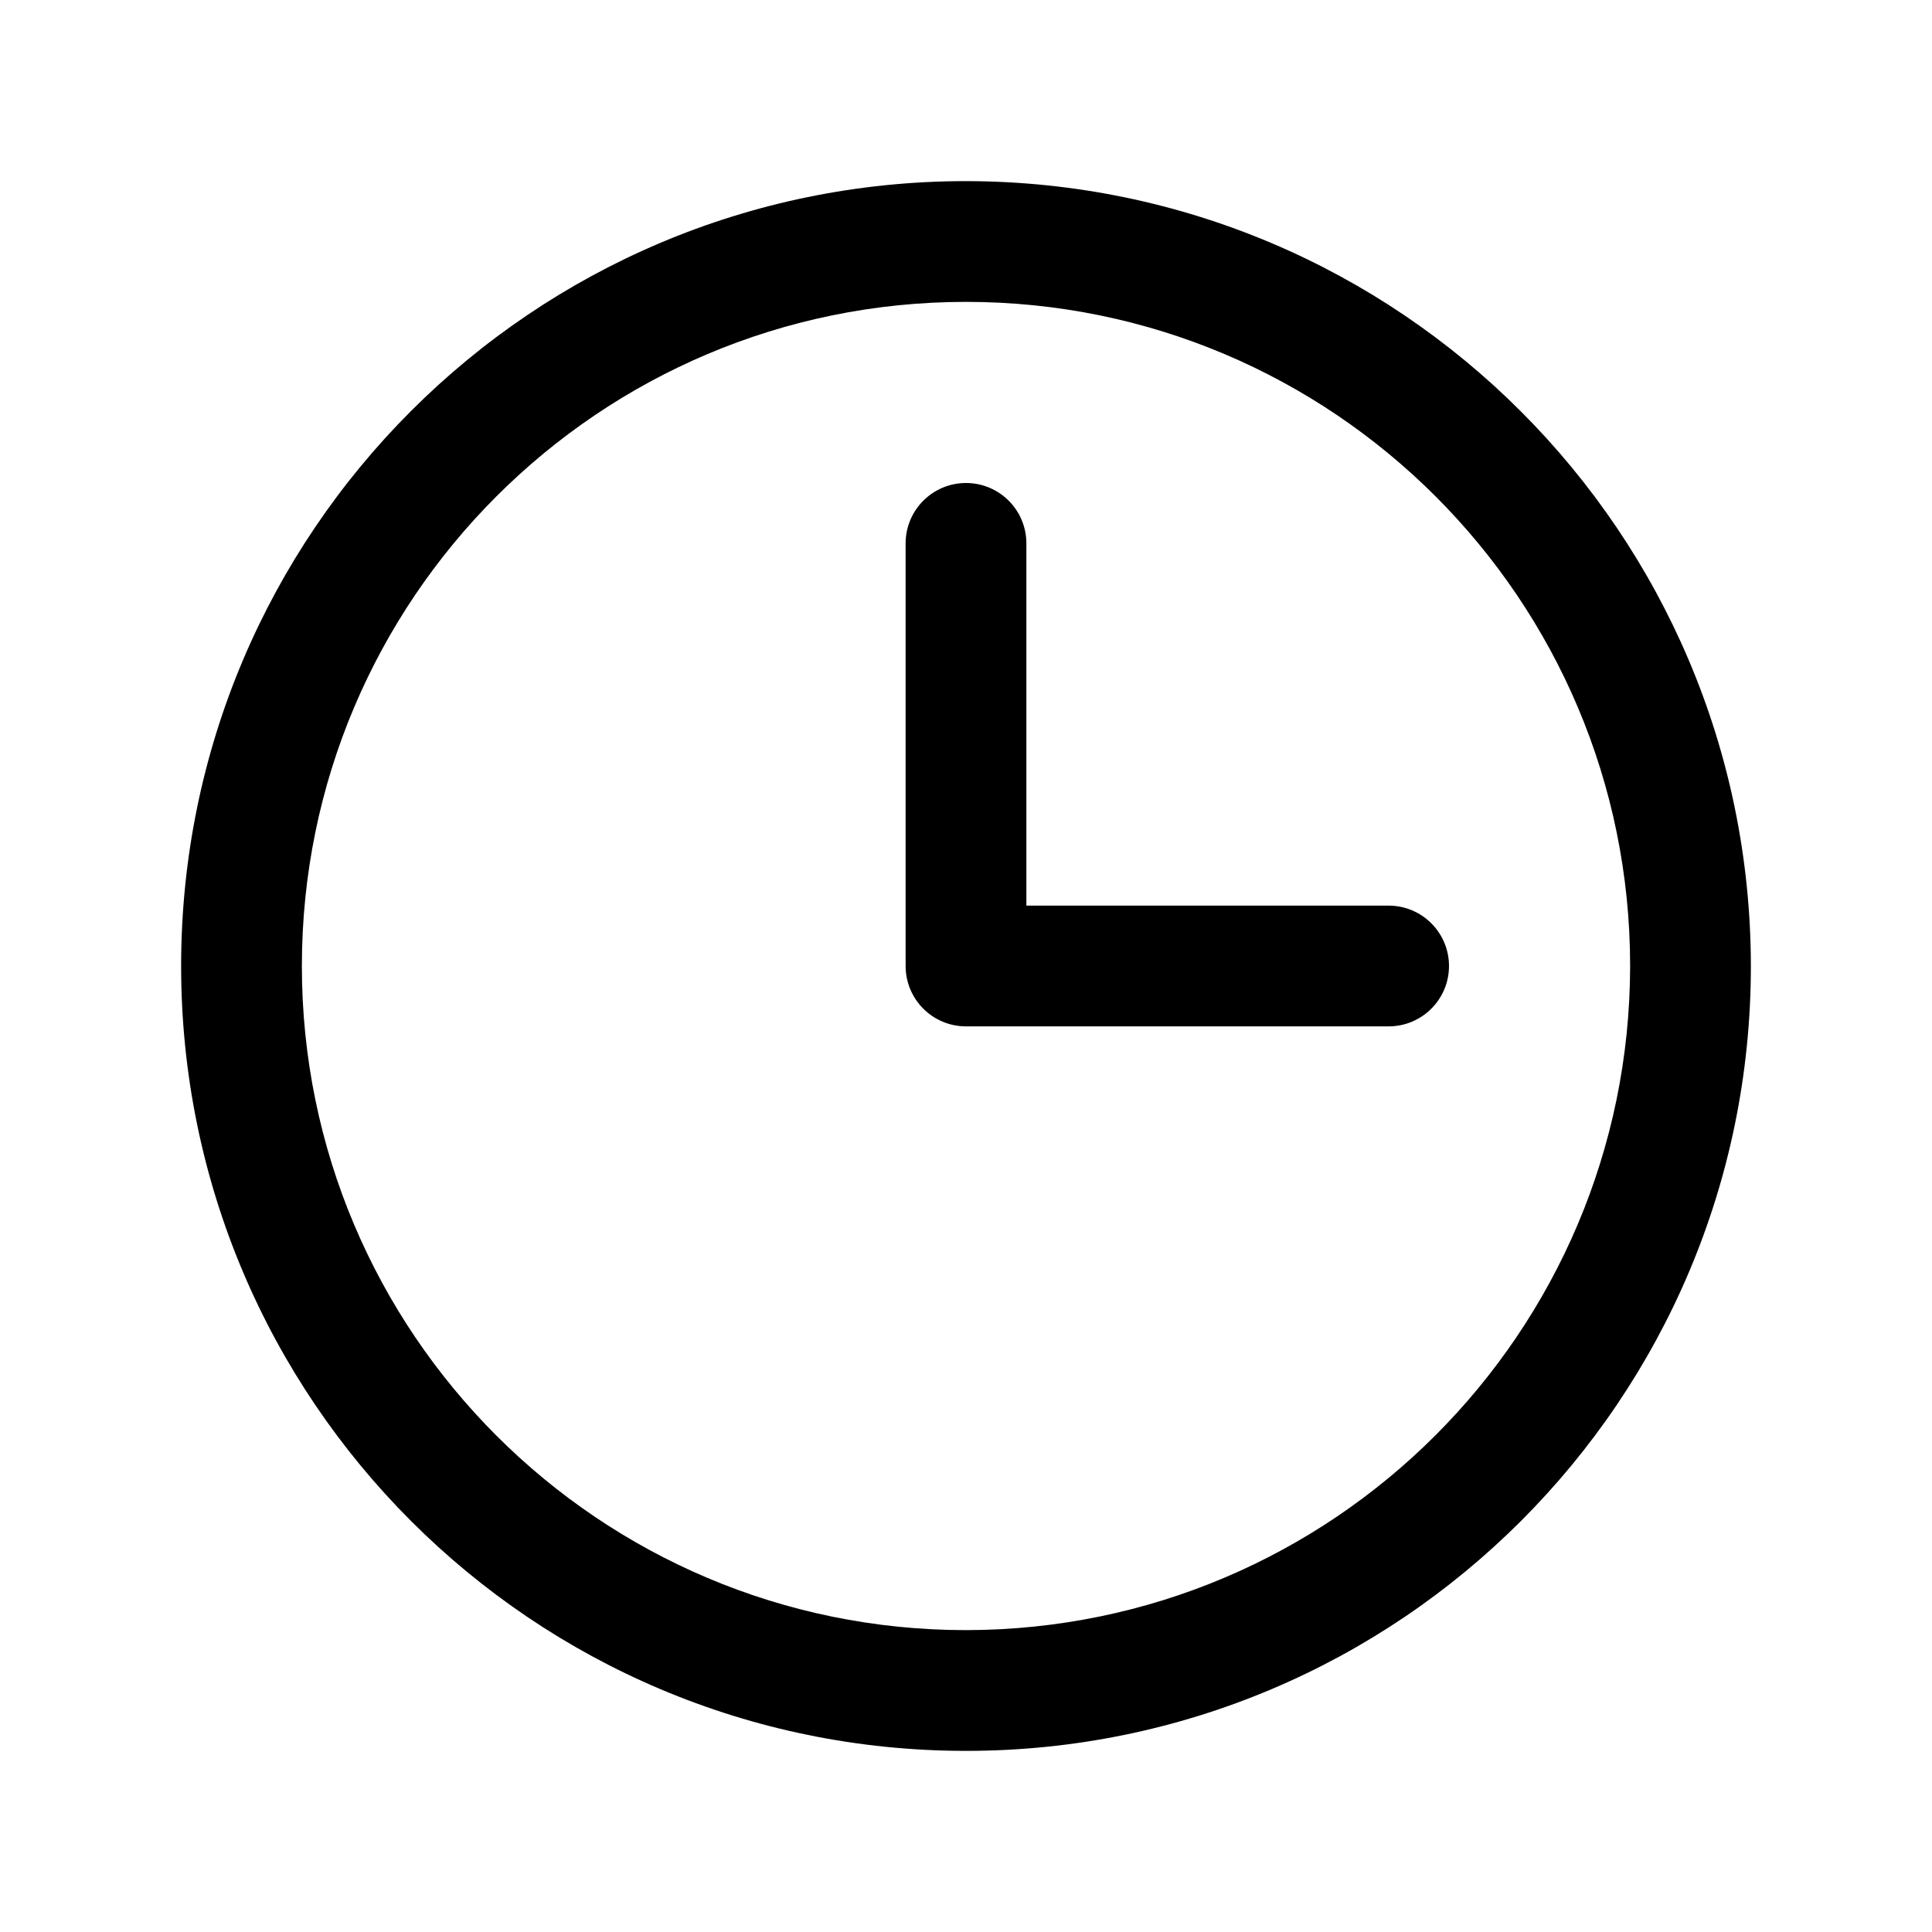
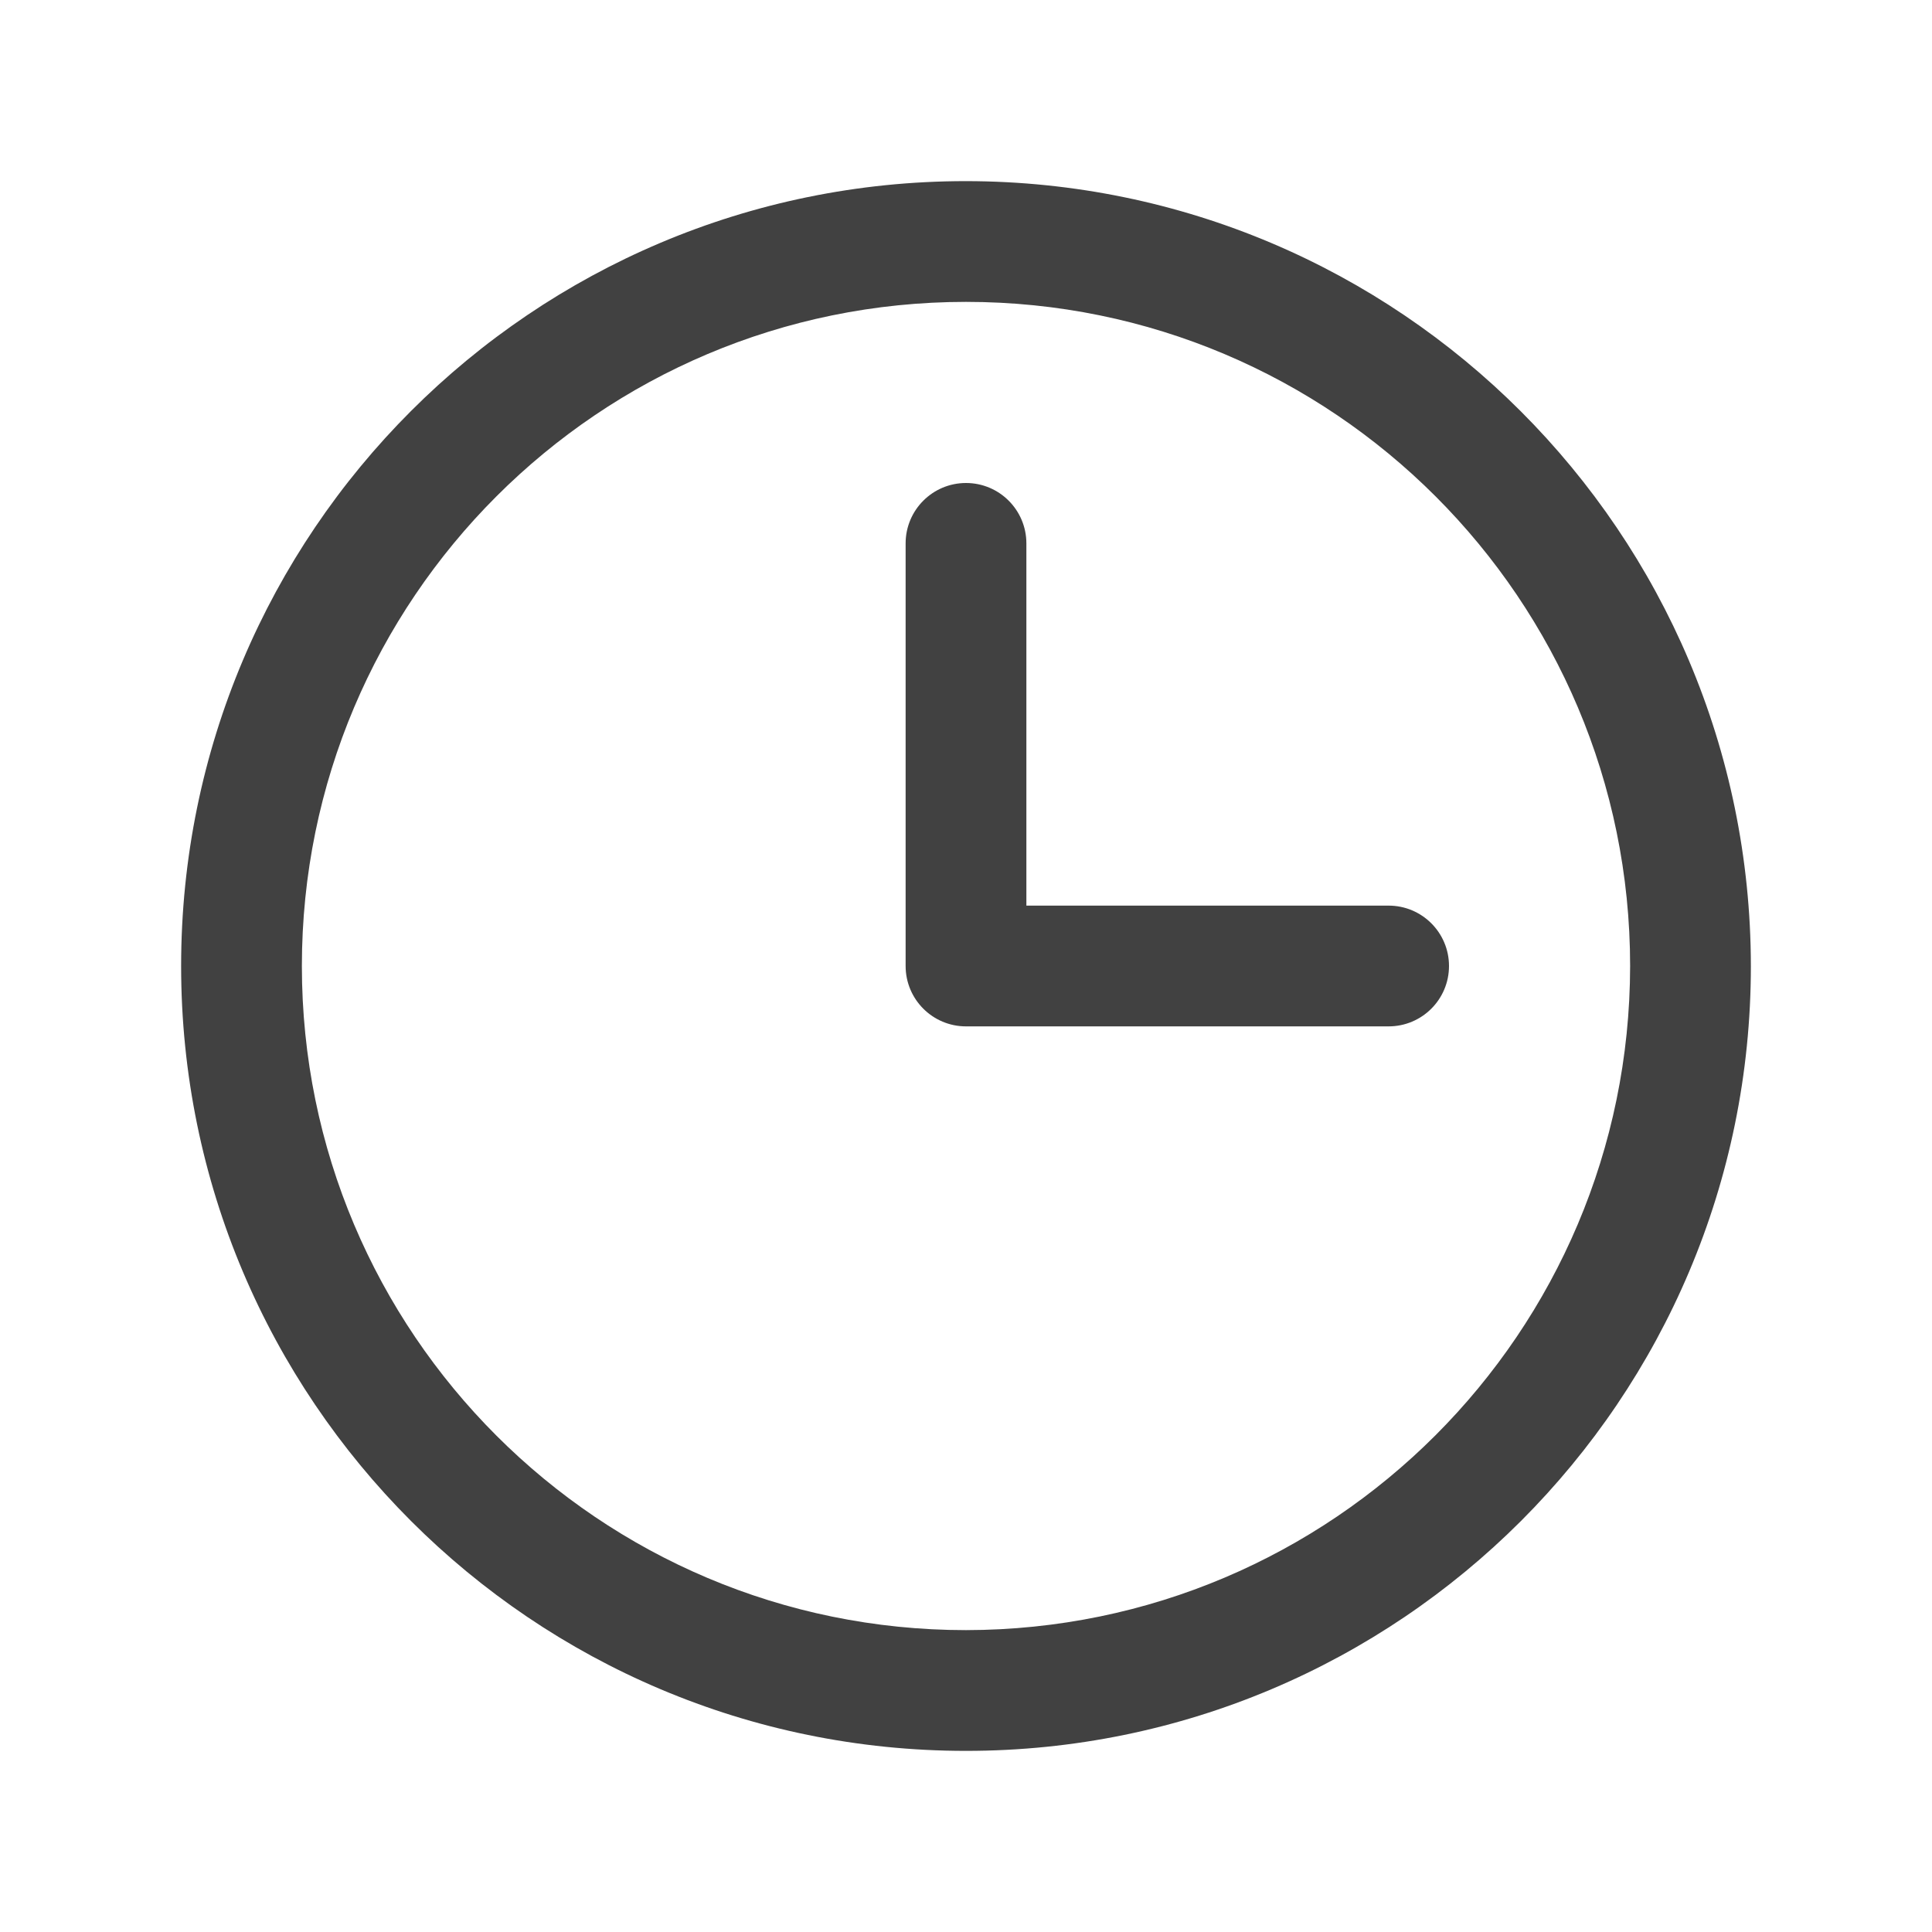
- <svg xmlns="http://www.w3.org/2000/svg" width="32" height="32" fill="#000000" viewBox="0 0 256 256">
+ <svg xmlns="http://www.w3.org/2000/svg" width="32" height="32" fill="#414141" viewBox="0 0 256 256">
  <path d="M128,24A104,104,0,1,0,232,128,104.11,104.11,0,0,0,128,24Zm0,192a88,88,0,1,1,88-88A88.1,88.1,0,0,1,128,216Zm64-88a8,8,0,0,1-8,8H128a8,8,0,0,1-8-8V72a8,8,0,0,1,16,0v48h48A8,8,0,0,1,192,128Z" />
</svg>
